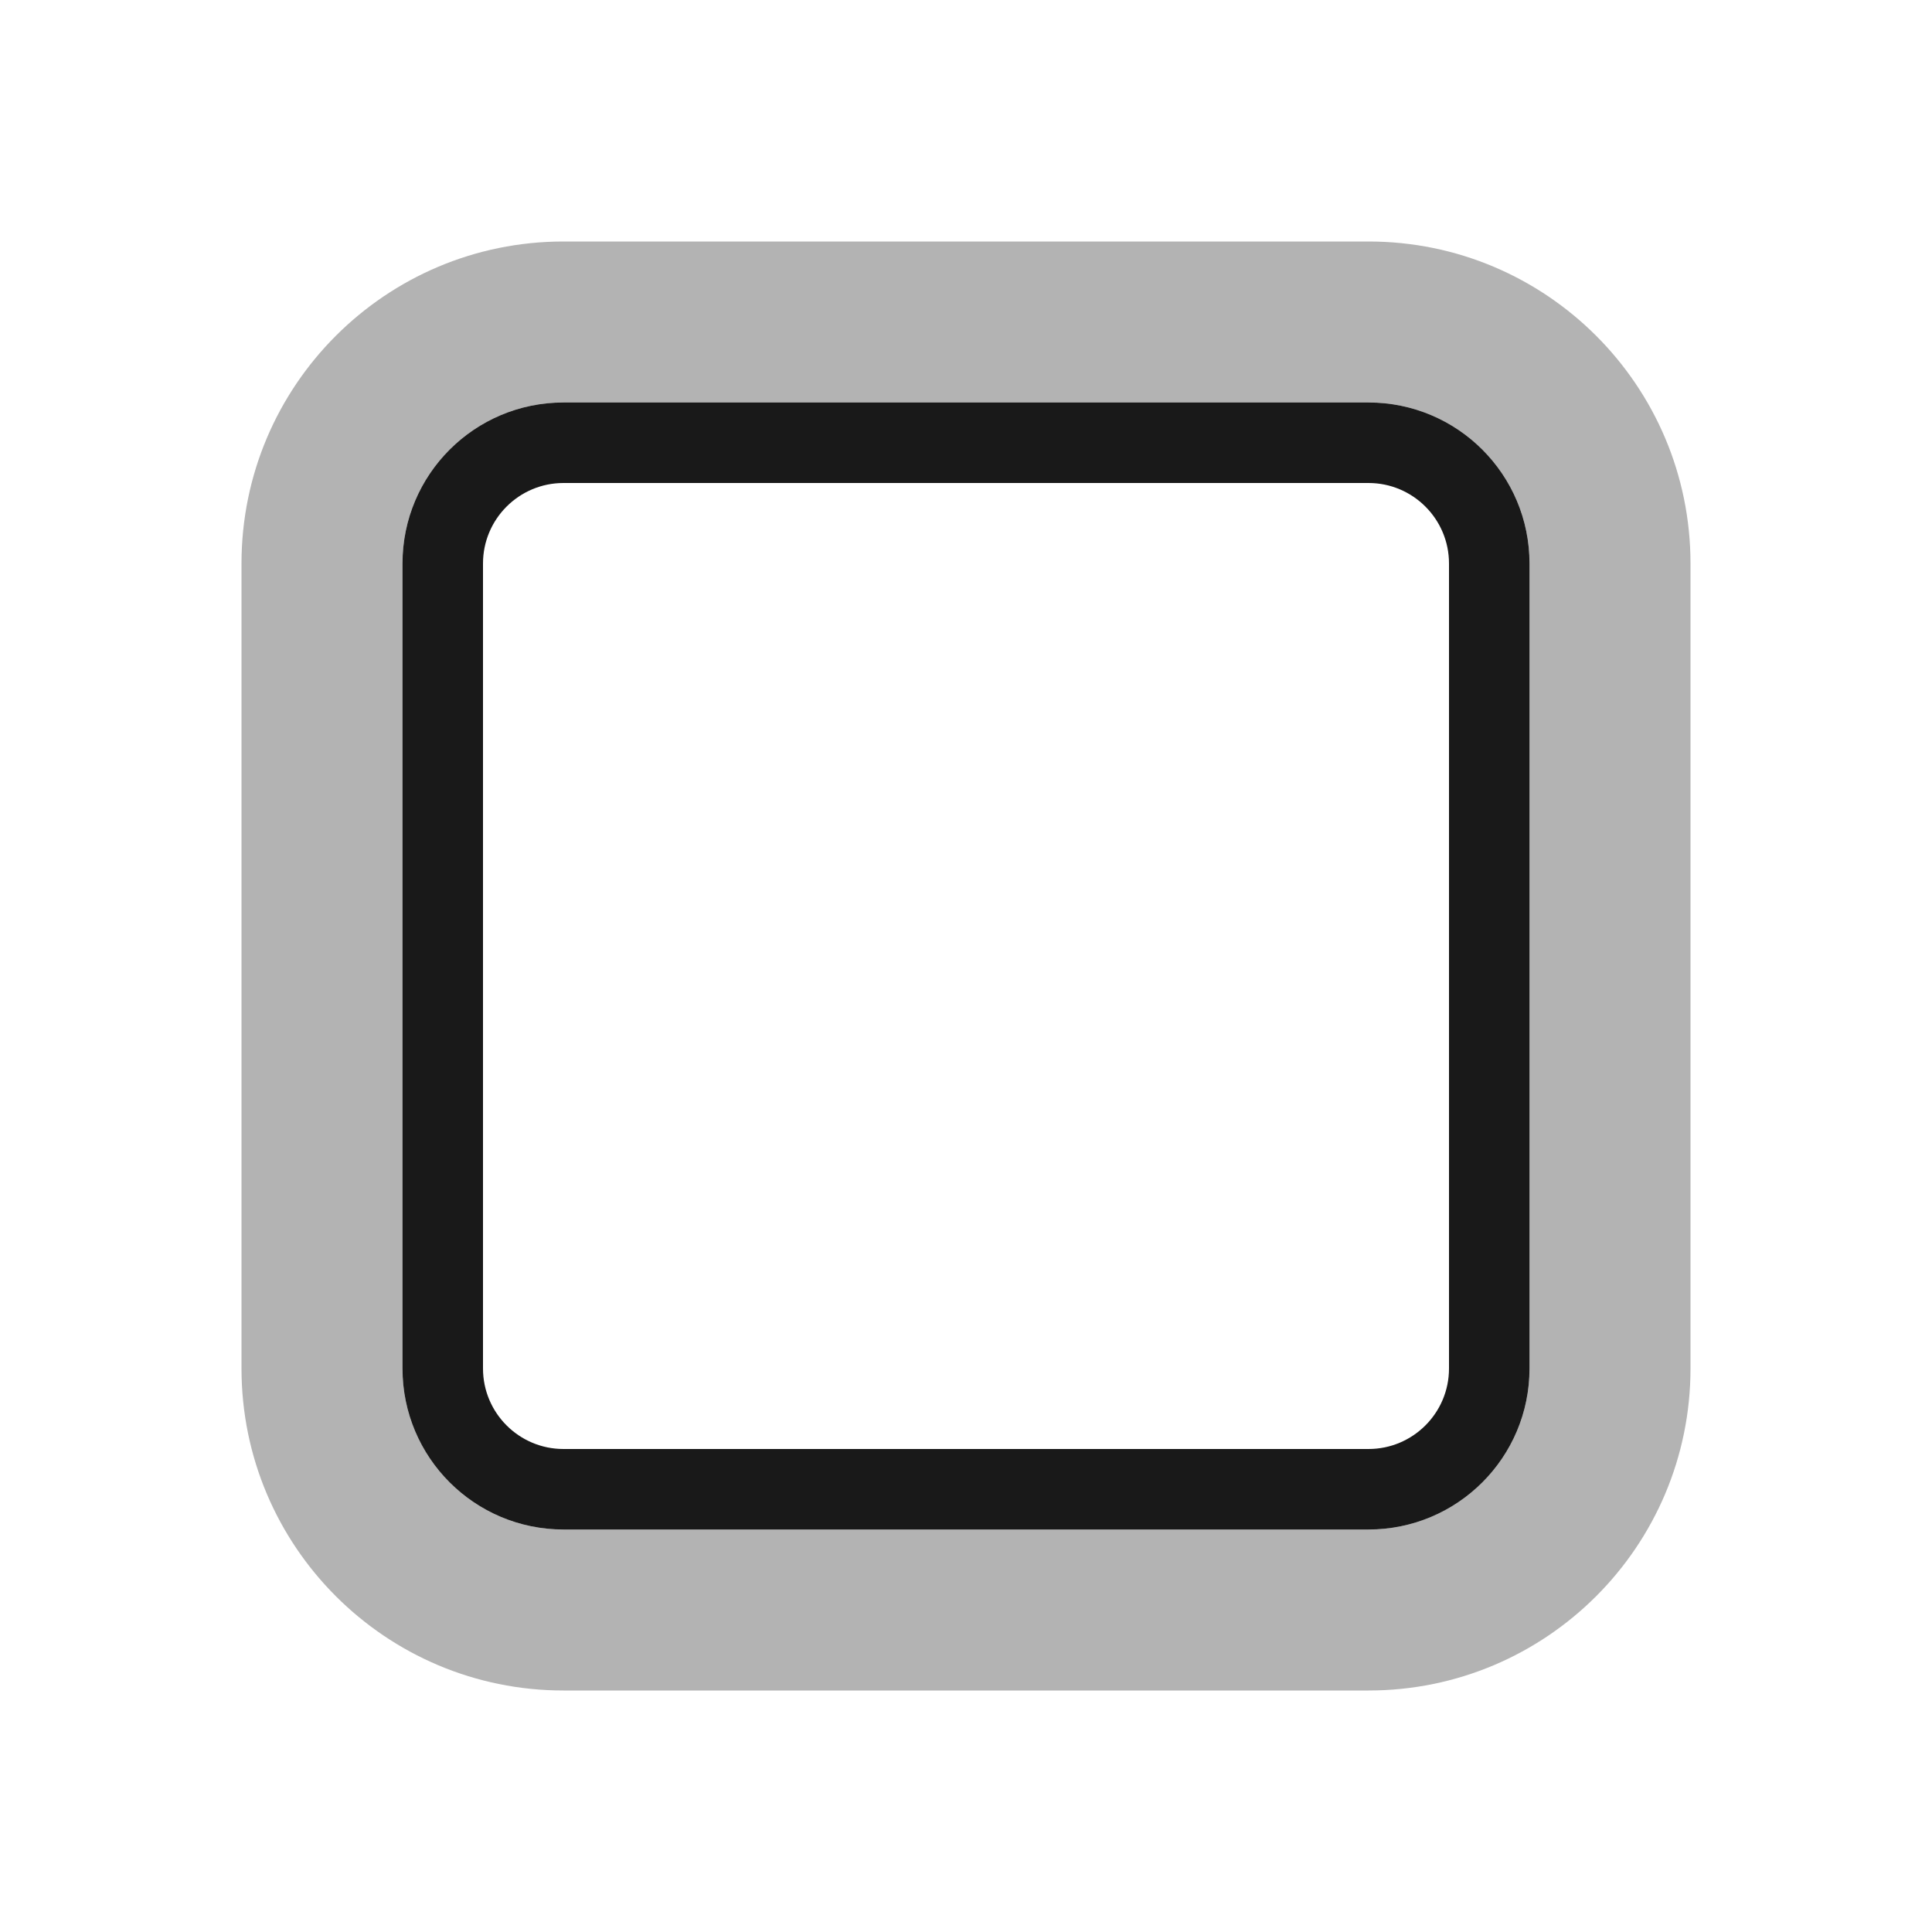
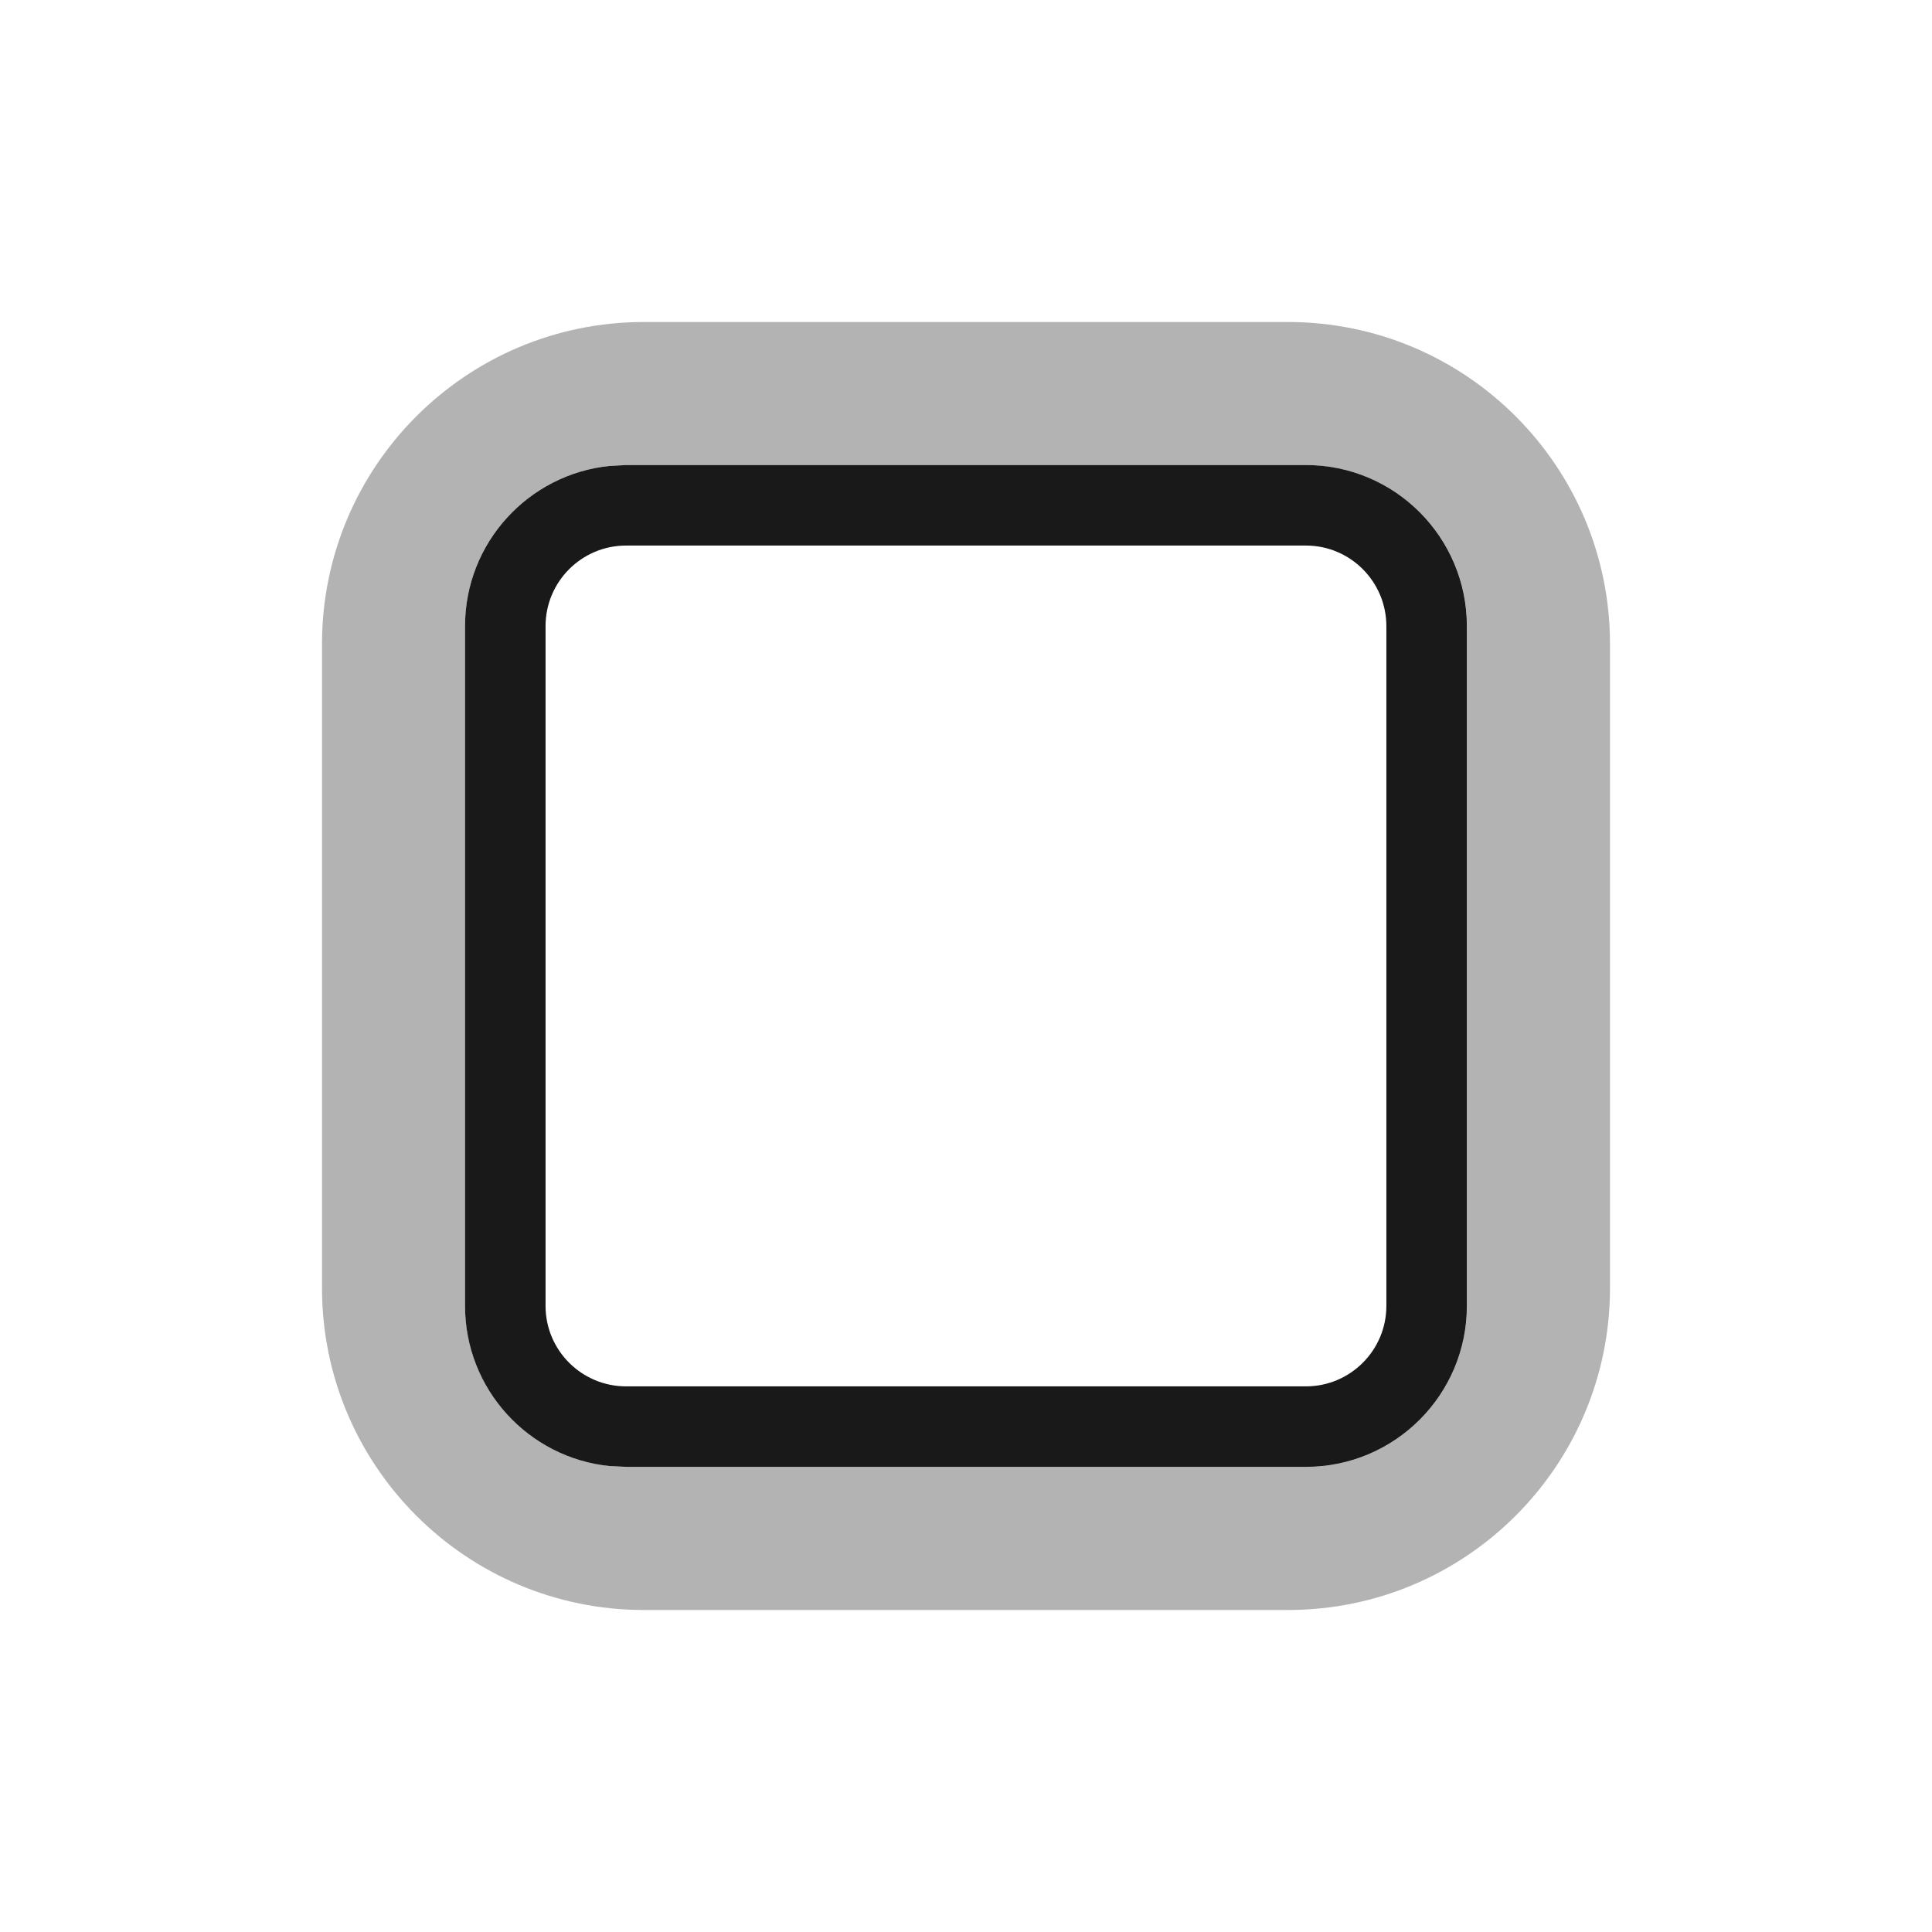
<svg xmlns="http://www.w3.org/2000/svg" width="24" height="24" viewBox="0 0 24 24" fill="none">
-   <path d="M17 5C18.105 5 19 5.895 19 7V17C19 18.105 18.105 19 17 19H7C5.895 19 5 18.105 5 17V7C5 5.895 5.895 5 7 5H17ZM7 6C6.448 6 6 6.448 6 7V17C6 17.552 6.448 18 7 18H17C17.552 18 18 17.552 18 17V7C18 6.448 17.552 6 17 6H7Z" fill="black" fill-opacity="0.9" />
-   <path d="M17 3C19.209 3 21 4.791 21 7V17C21 19.209 19.209 21 17 21H7C4.791 21 3 19.209 3 17V7C3 4.791 4.791 3 7 3H17ZM7 5C5.895 5 5 5.895 5 7V17C5 18.105 5.895 19 7 19H17C18.105 19 19 18.105 19 17V7C19 5.895 18.105 5 17 5H7Z" fill="black" fill-opacity="0.3" />
+   <path fill-rule="evenodd" clip-rule="evenodd" d="M16.222 5.777C17.326 5.777 18.221 6.673 18.222 7.777V16.222C18.222 17.326 17.326 18.222 16.222 18.222H7.777L7.573 18.212C6.565 18.11 5.777 17.257 5.777 16.222V7.777C5.778 6.742 6.565 5.891 7.573 5.788L7.777 5.777H16.222ZM7.777 6.777C7.225 6.778 6.778 7.225 6.777 7.777V16.222C6.777 16.774 7.225 17.221 7.777 17.222H16.222C16.774 17.222 17.222 16.774 17.222 16.222V7.777C17.221 7.225 16.774 6.777 16.222 6.777H7.777Z" fill="black" fill-opacity="0.9" />
+   <path fill-rule="evenodd" clip-rule="evenodd" d="M16 4C18.209 4 20 5.791 20 8V16C20 18.209 18.209 20 16 20H8C5.791 20 4 18.209 4 16V8C4 5.791 5.791 4 8 4H16ZM7.777 5.777C6.673 5.778 5.778 6.673 5.777 7.777V16.223C5.778 17.327 6.673 18.222 7.777 18.223H16.223C17.327 18.222 18.222 17.327 18.223 16.223V7.777C18.222 6.673 17.327 5.778 16.223 5.777H7.777Z" fill="black" fill-opacity="0.3" />
</svg>
